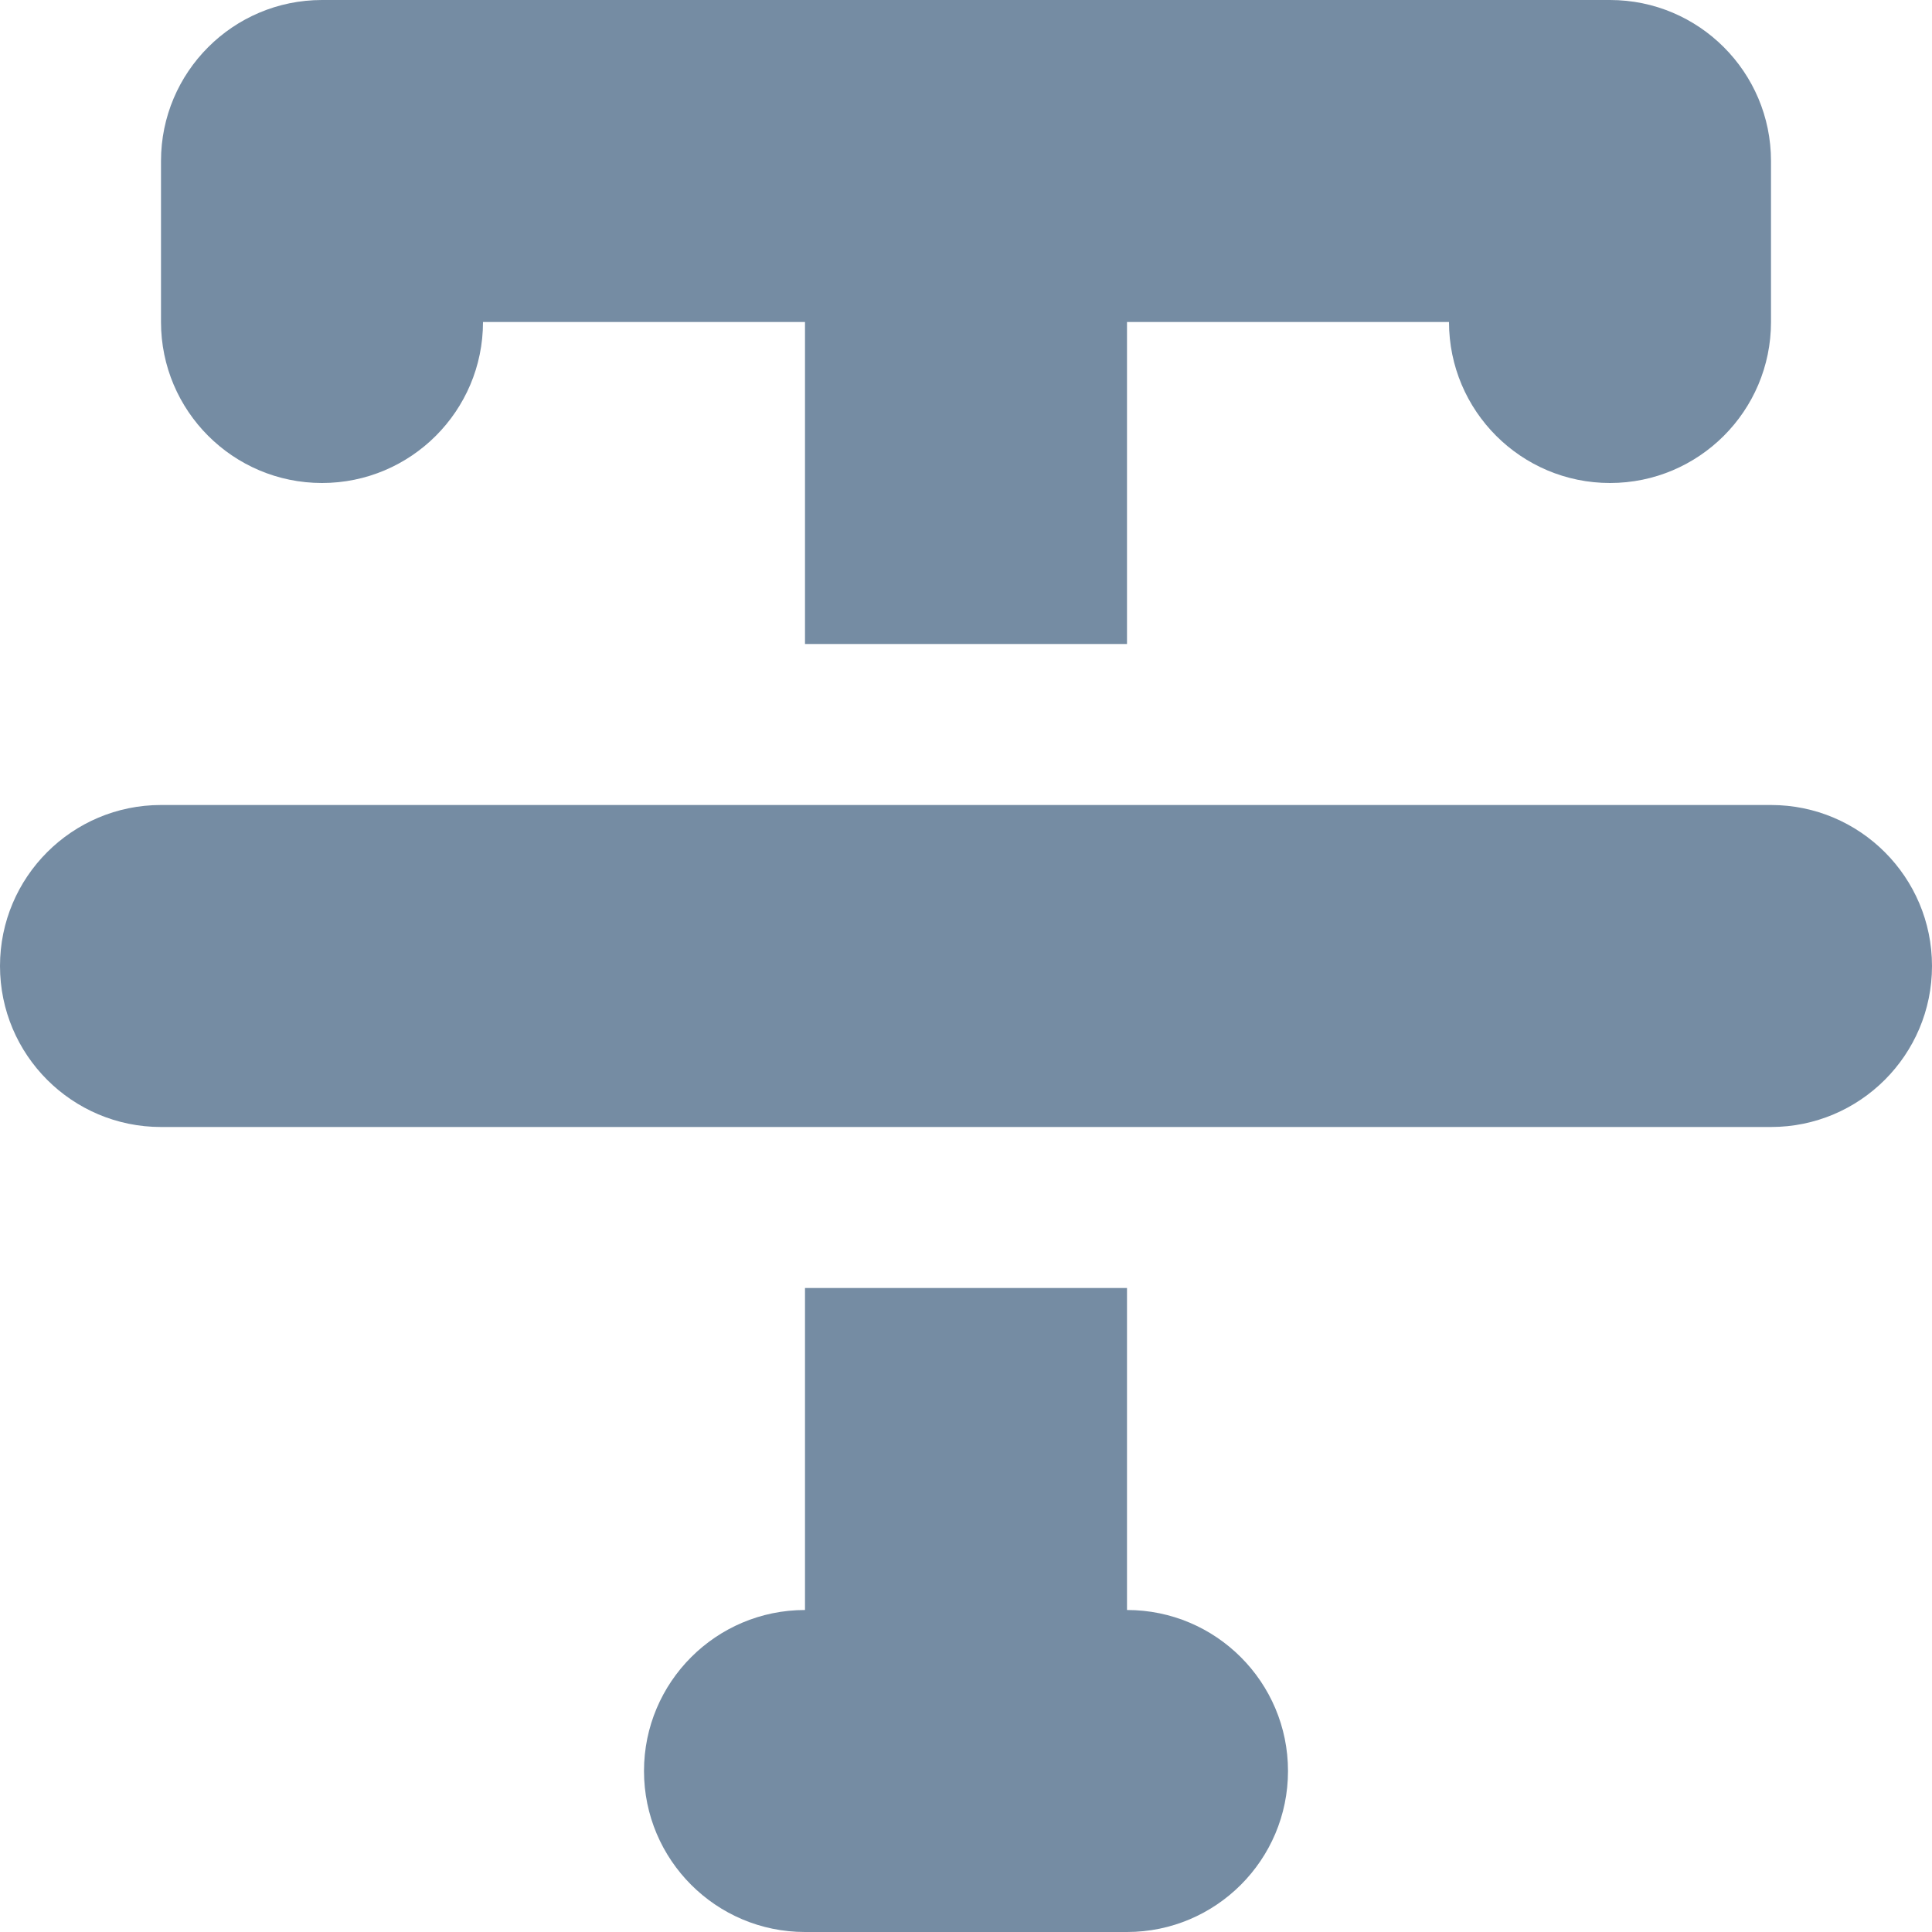
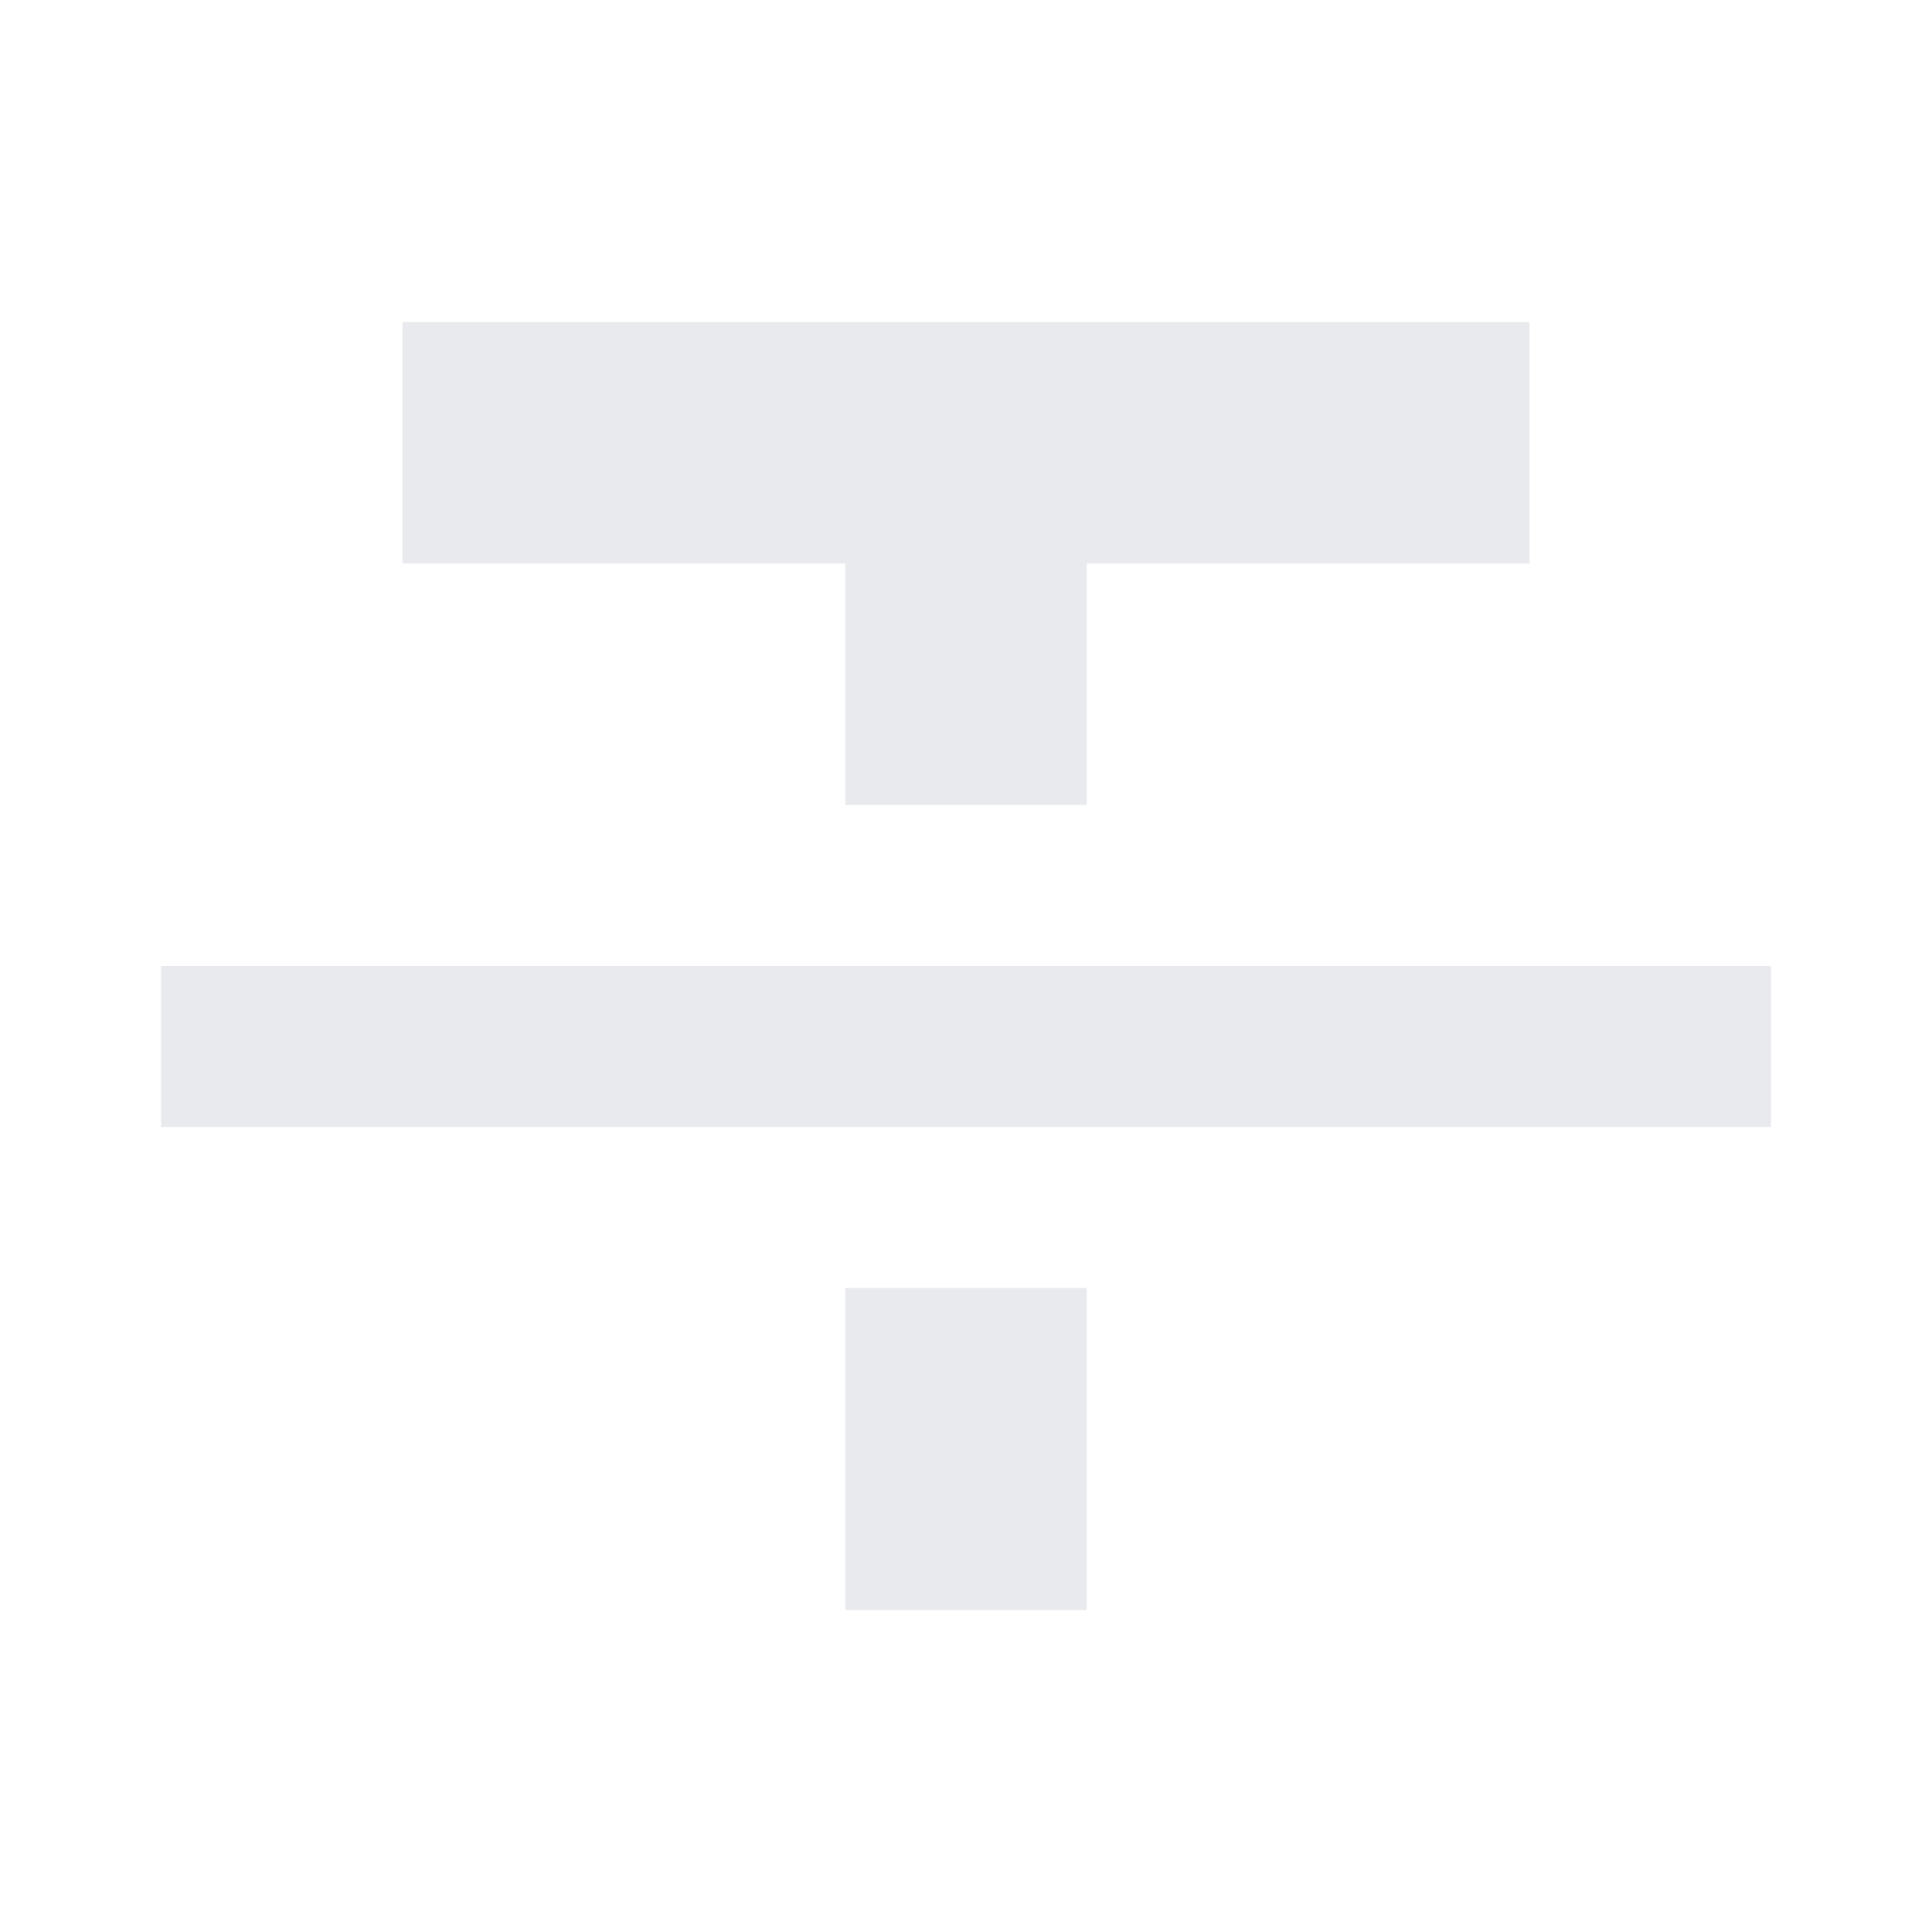
- <svg xmlns="http://www.w3.org/2000/svg" id="meteor-icon-kit__regular-strikethrough-xs" viewBox="0 0 12 12" fill="none">
-   <path fill-rule="evenodd" clip-rule="evenodd" d="M7 10C7.552 10 8 10.448 8 11C8 11.552 7.552 12 7 12H5C4.448 12 4 11.552 4 11C4 10.448 4.448 10 5 10V8H7V10zM7 2V4H5V2H3C3 2.552 2.552 3 2 3C1.448 3 1 2.552 1 2V1C1 0.448 1.448 0 2 0H10C10.552 0 11 0.448 11 1V2C11 2.552 10.552 3 10 3C9.448 3 9 2.552 9 2H7zM1 7C0.448 7 0 6.552 0 6C0 5.448 0.448 5 1 5H11C11.552 5 12 5.448 12 6C12 6.552 11.552 7 11 7H1z" fill="#758CA3" />
+ <svg xmlns="http://www.w3.org/2000/svg" height="24px" viewBox="0 -960 960 960" width="24px" fill="#e8eaed">
+   <path d="M80-400v-80h800v80H80Zm340-160v-120H200v-120h560v120H540v120H420Zm0 400v-160h120v160H420Z" />
</svg>
